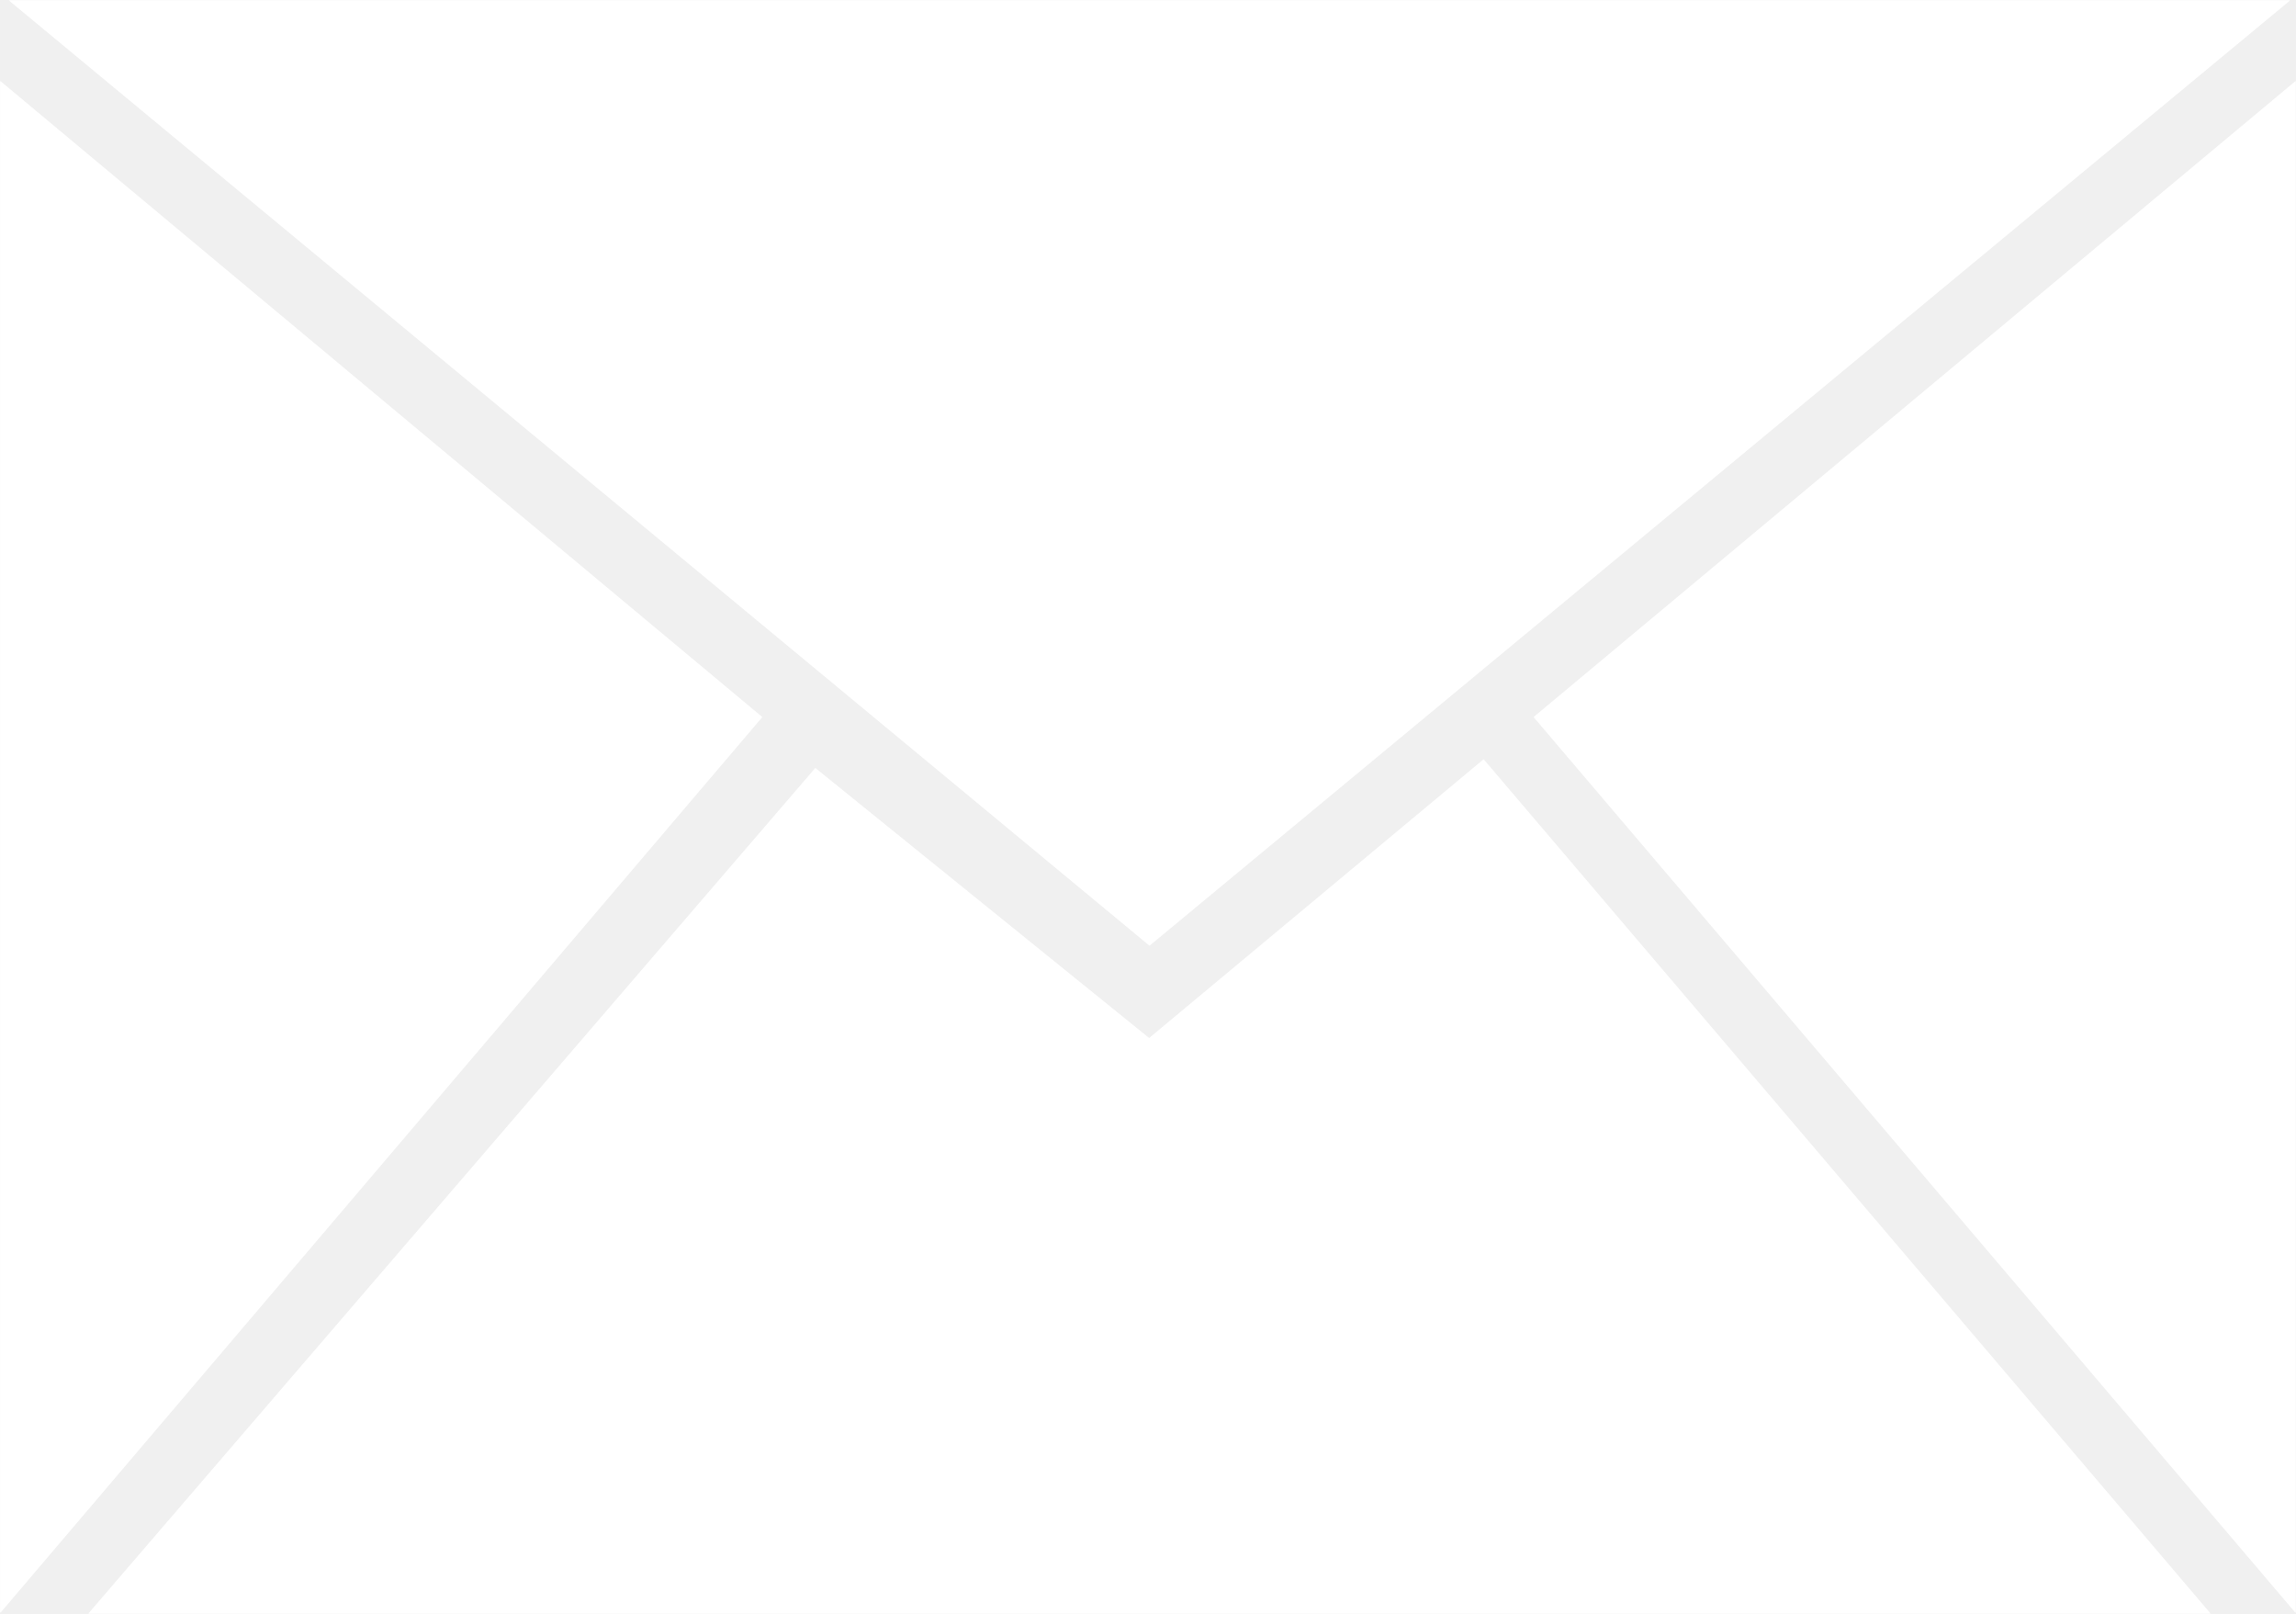
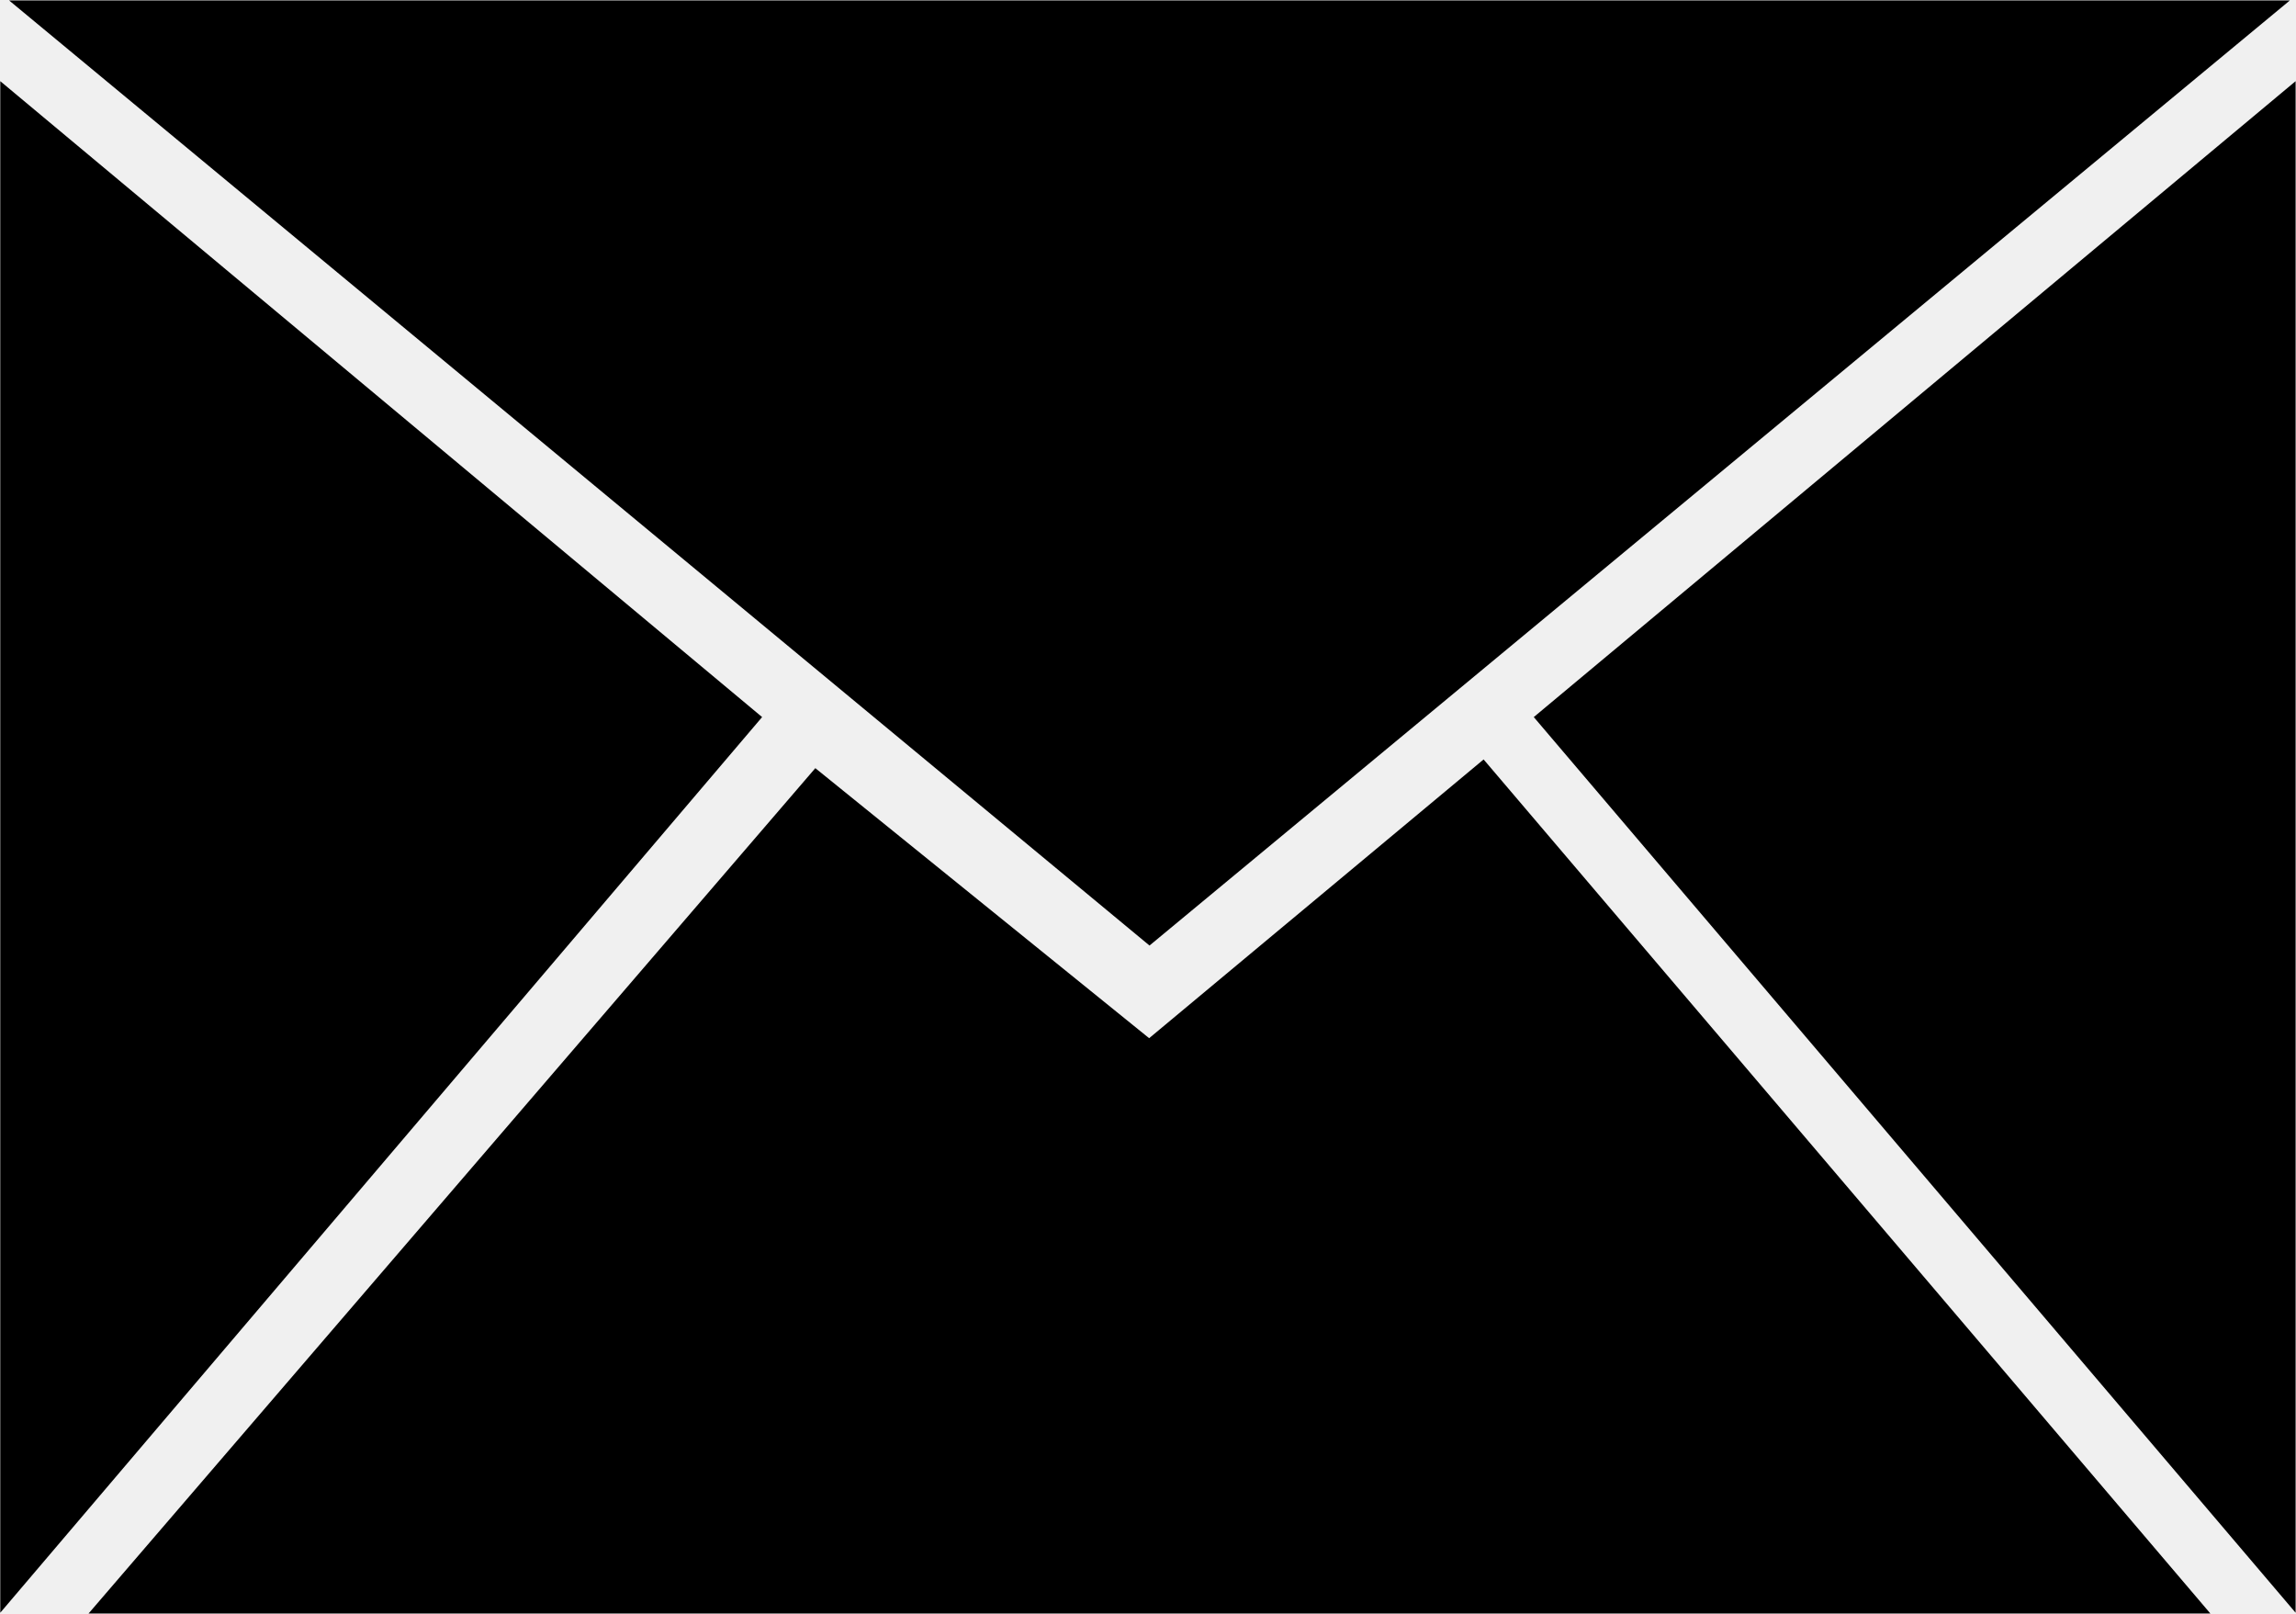
<svg xmlns="http://www.w3.org/2000/svg" width="58" height="40.74" viewBox="0 0 58 40.74">
  <defs>
-     <style>
-       .cls-1 {
-         fill: #fff;
-         fill-rule: evenodd;
-         filter: url(#filter);
-       }
-     </style>
    <filter id="filter" x="528" y="6526.88" width="58" height="40.74" filterUnits="userSpaceOnUse">
      <feFlood result="flood" flood-color="#fff" />
      <feComposite result="composite" operator="in" in2="SourceGraphic" />
      <feBlend result="blend" in2="SourceGraphic" />
    </filter>
  </defs>
-   <path id="email.svg" class="cls-1" d="M566.745,6544.99l19.245-16.06v38.68Zm-38.516-18.1h57.617l-28.808,23.87Zm28.8,26.21,8.449-7.04,18.359,21.57h-53.6l18.359-21.35Zm-9.777-8.11-19.245-16.06v38.68Z" transform="translate(-528 -6526.88)" />
+   <path class="address__icon" d="M566.745,6544.99l19.245-16.06v38.68Zm-38.516-18.1h57.617l-28.808,23.87Zm28.8,26.21,8.449-7.04,18.359,21.57h-53.6l18.359-21.35Zm-9.777-8.11-19.245-16.06v38.68Z" transform="translate(-528 -6526.88)" />
</svg>
